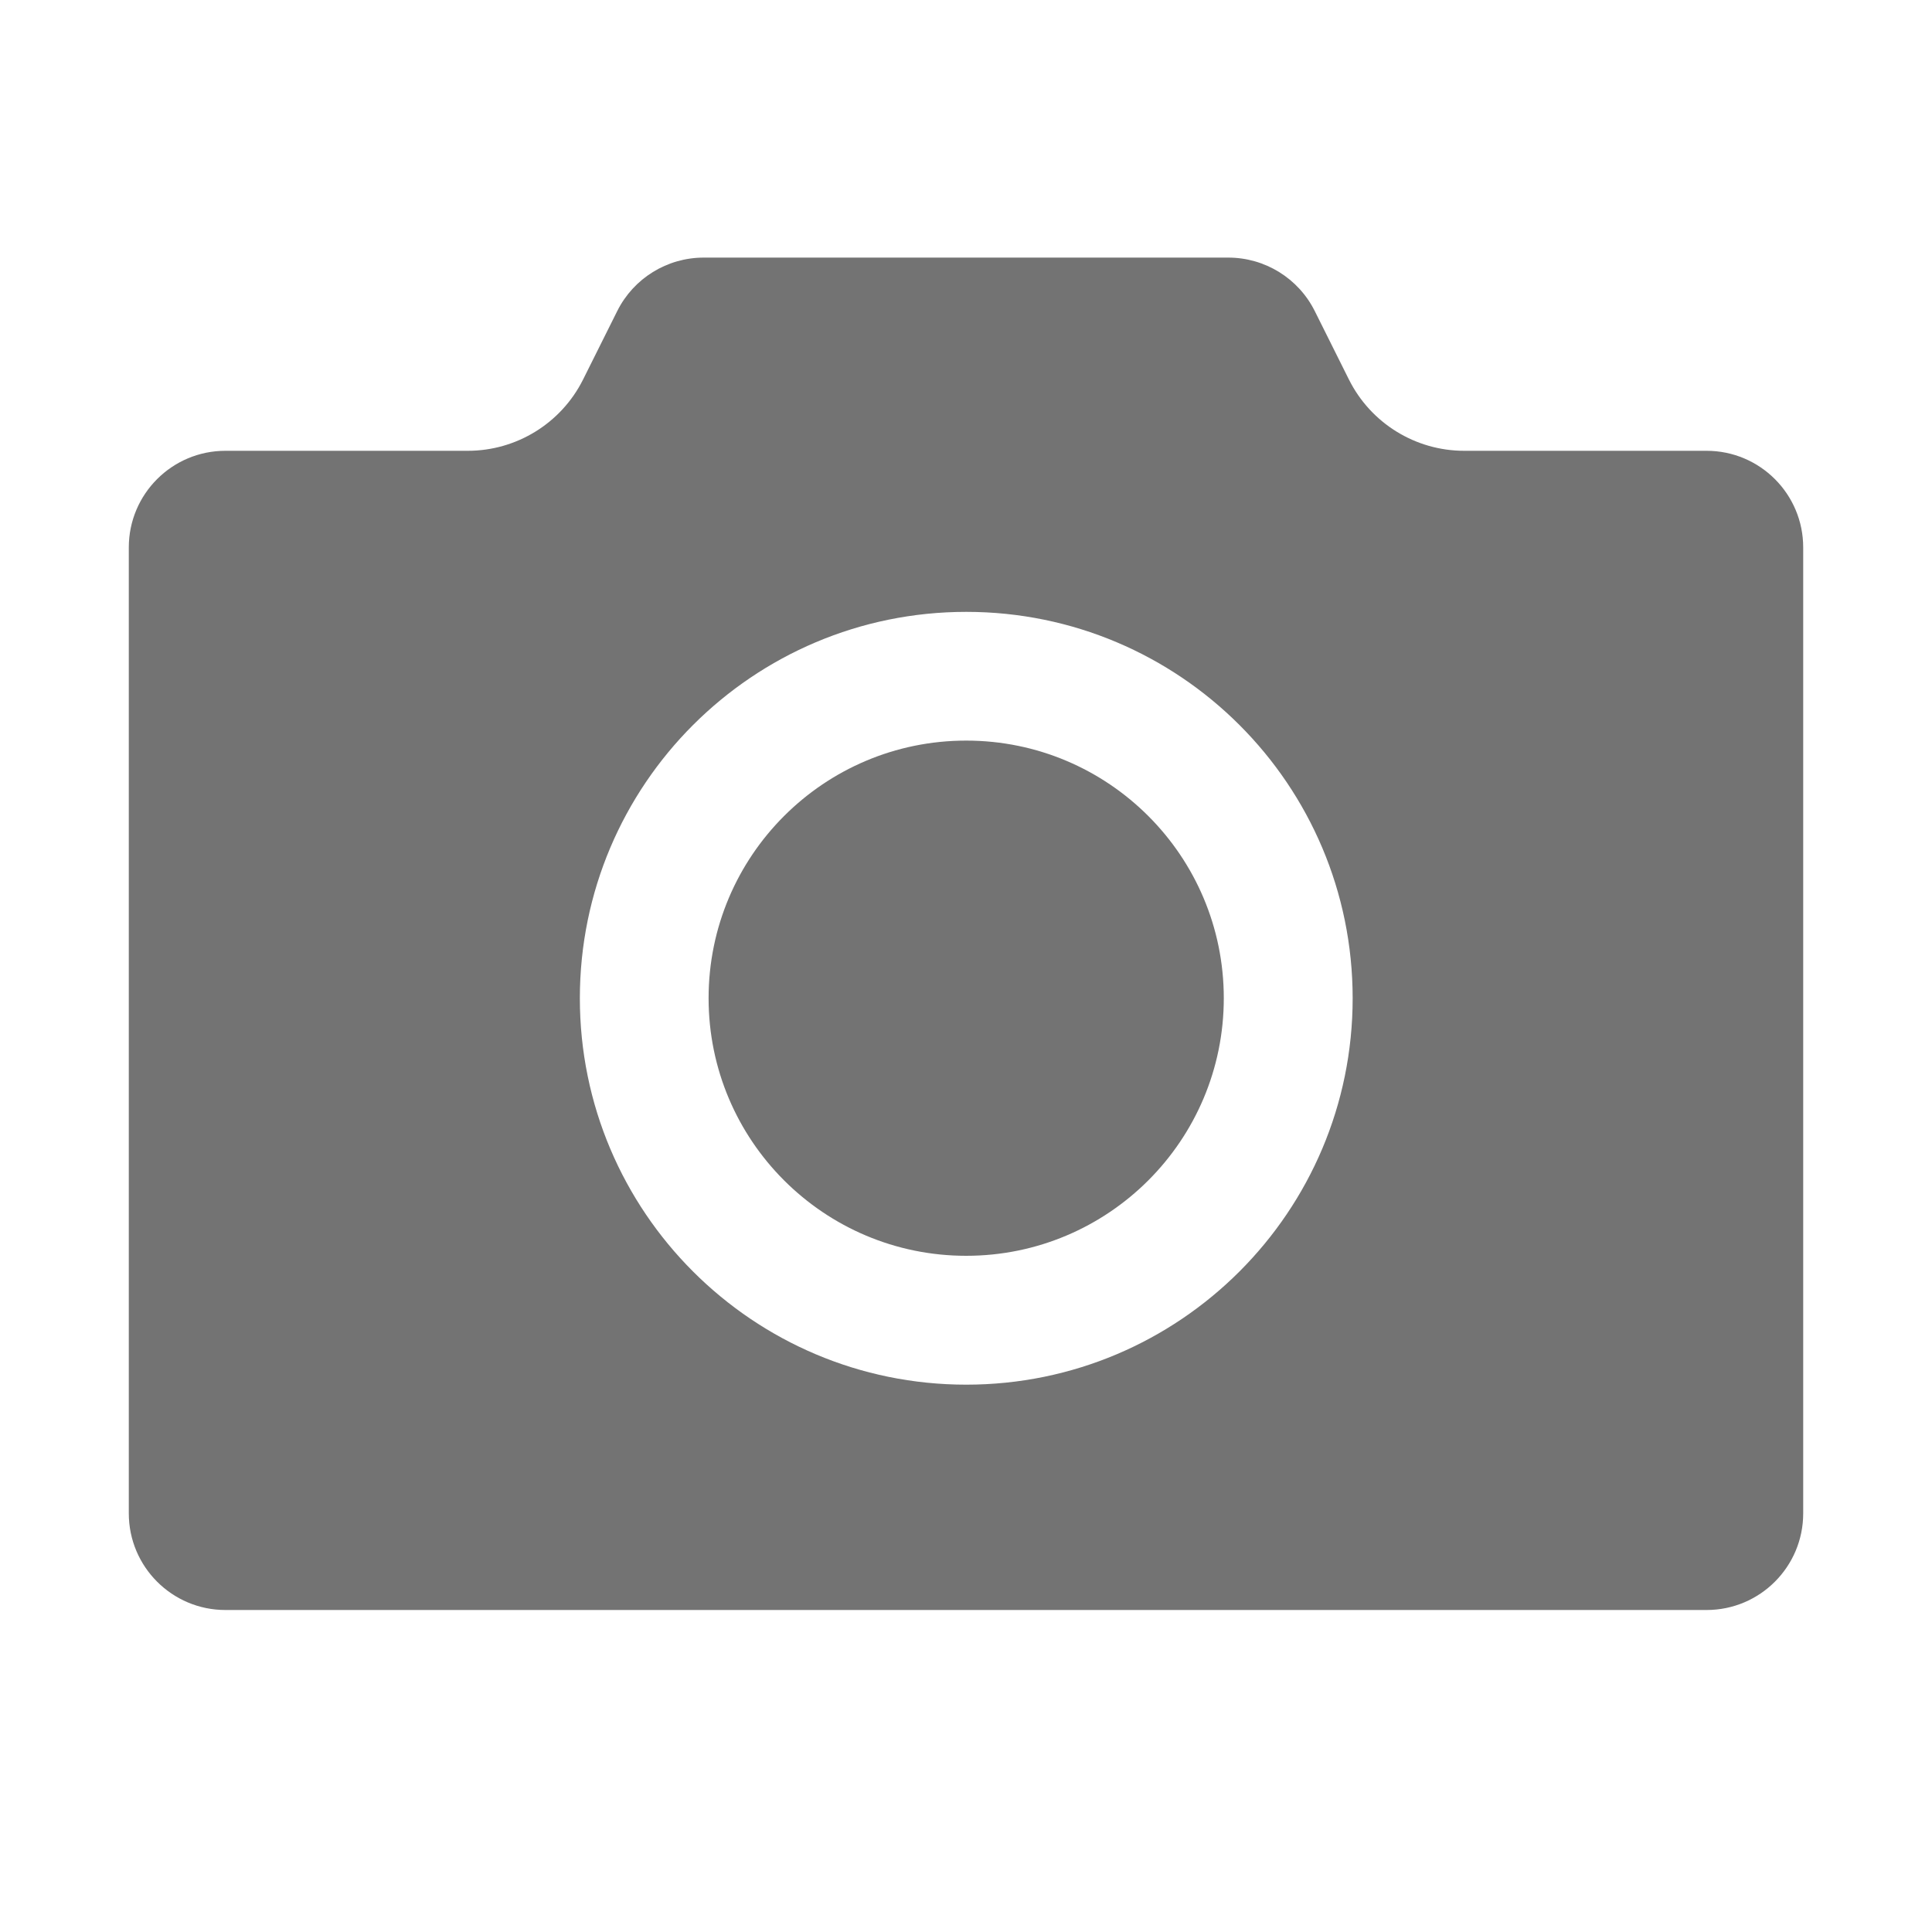
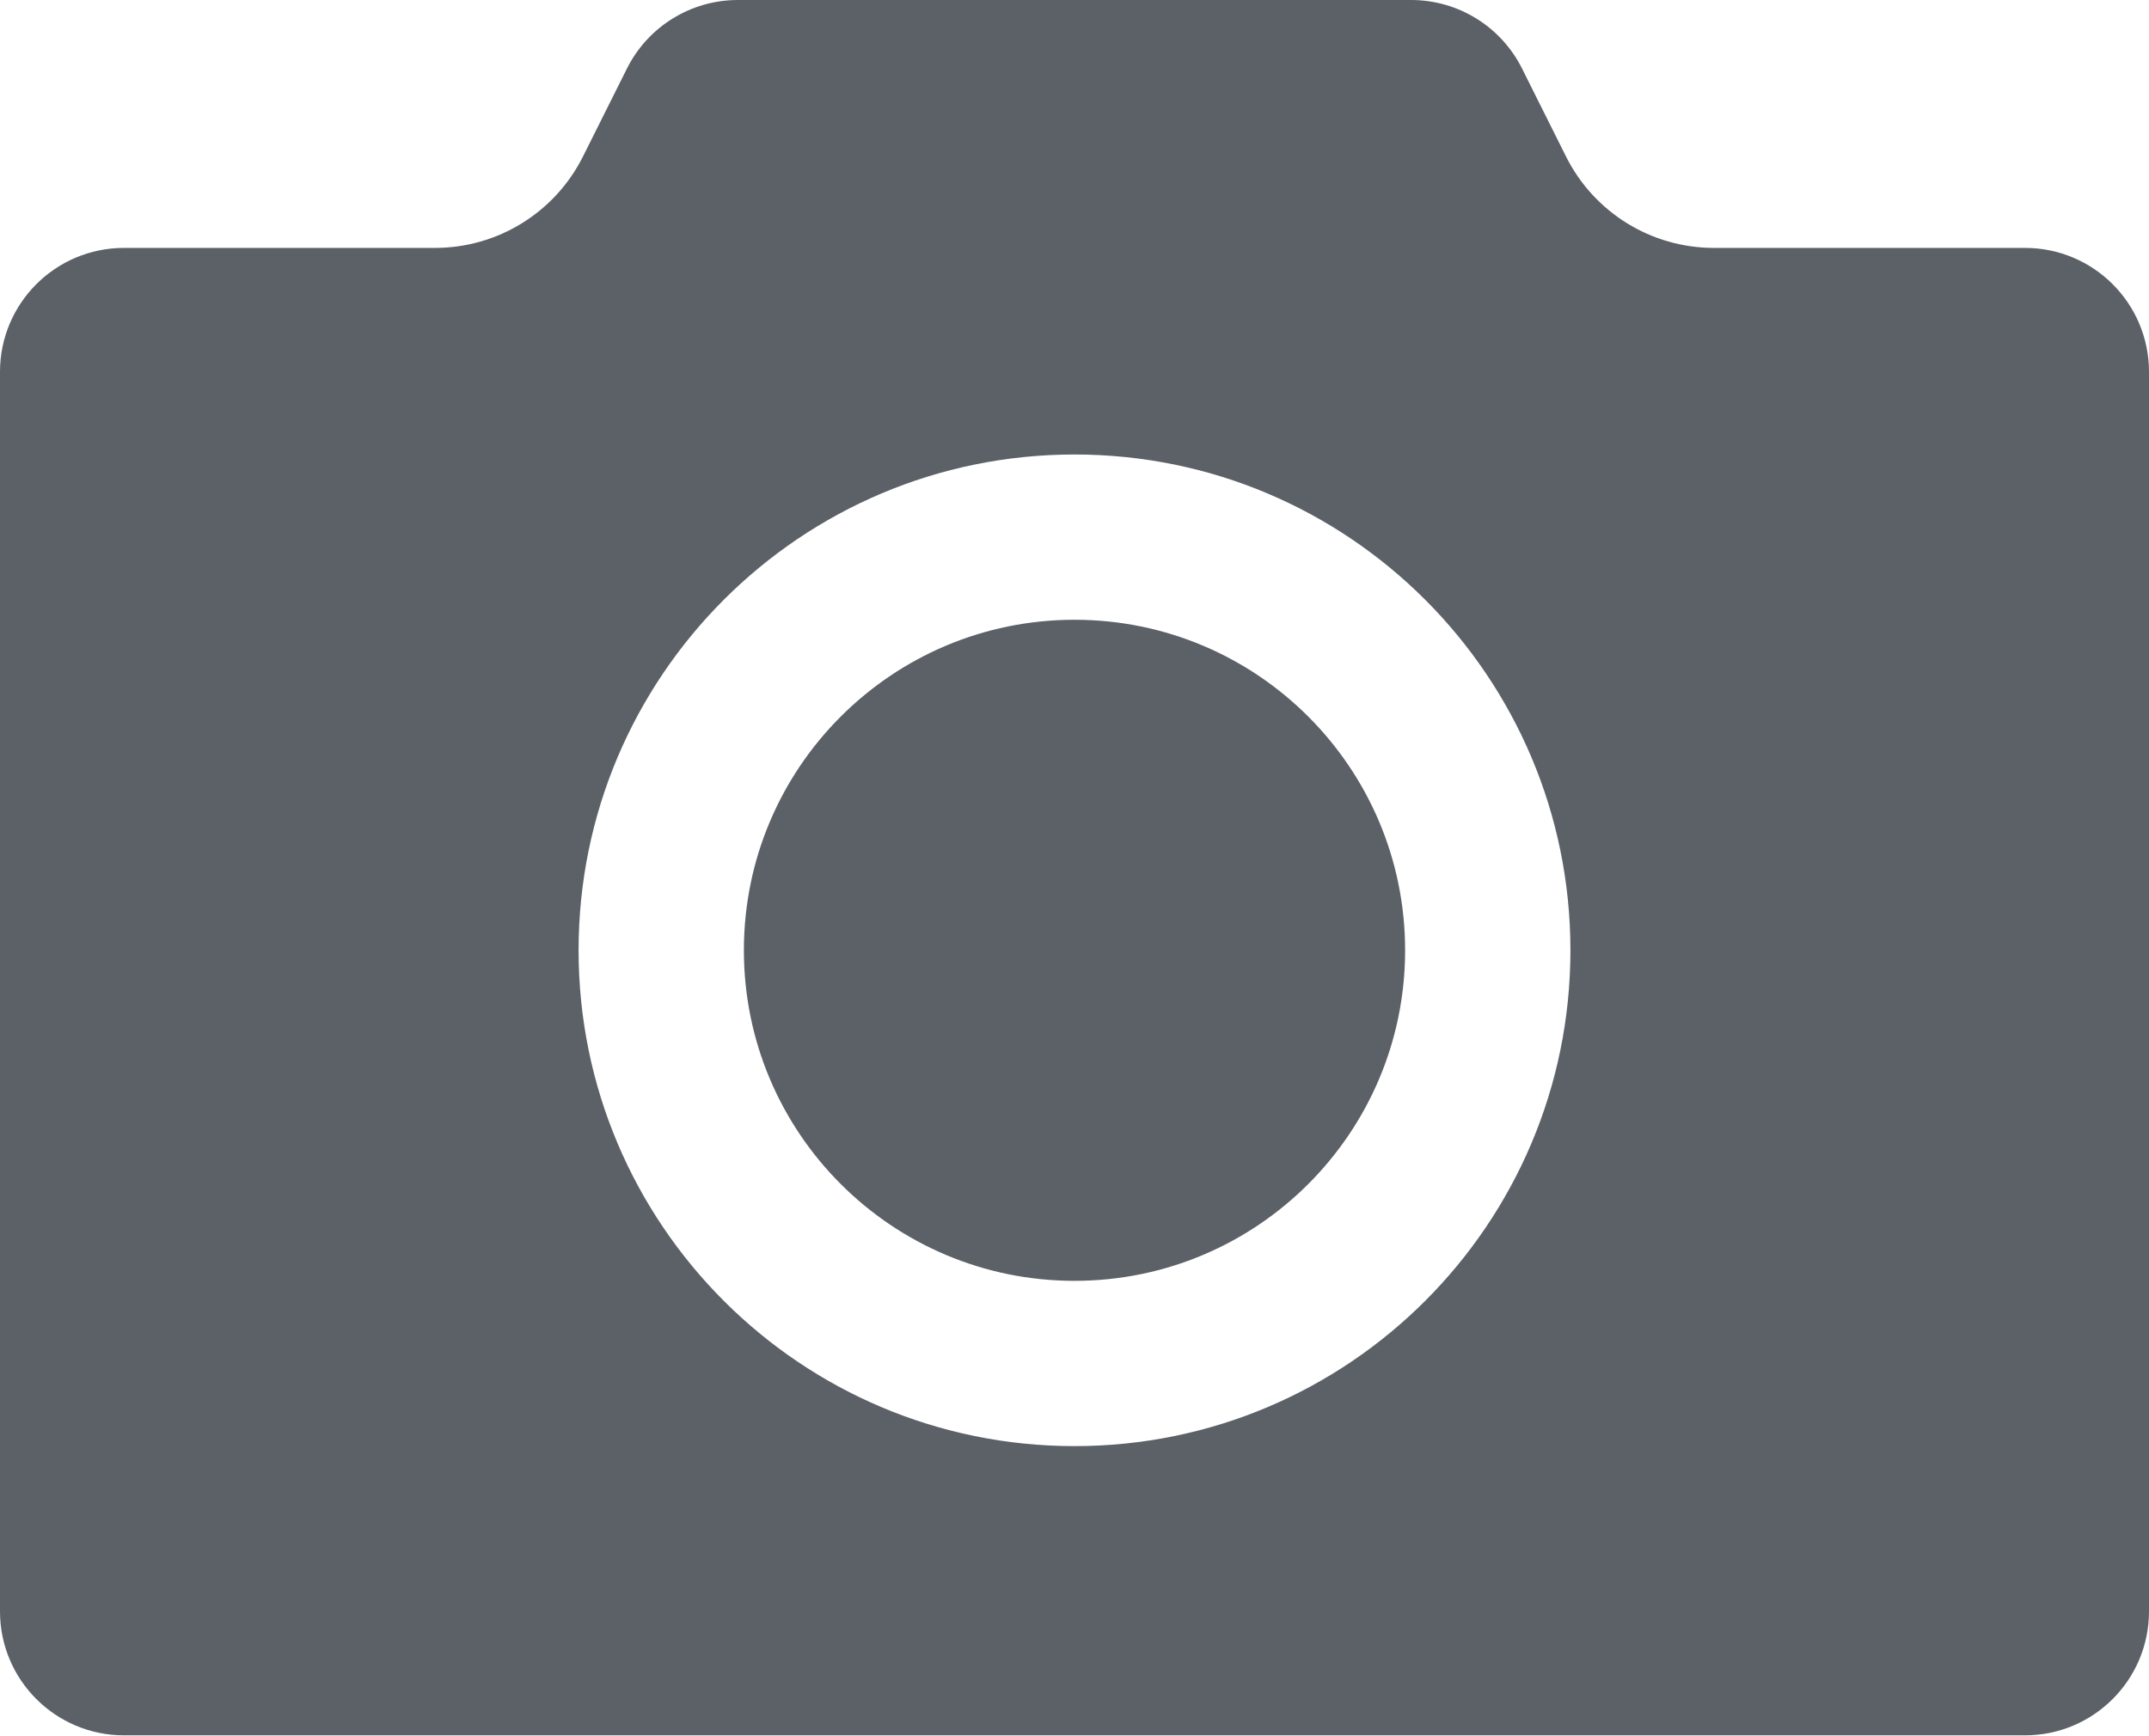
- <svg xmlns="http://www.w3.org/2000/svg" width="30" height="30" viewBox="0 0 30 30" fill="none">
-   <path d="M19.073 4C19.641 4 20.161 4.321 20.415 4.829L20.947 5.895C21.286 6.572 21.979 7 22.736 7H26.5C27.328 7 28 7.672 28 8.5V23.5C28 24.328 27.328 25 26.5 25H3.5C2.672 25 2 24.328 2 23.5V8.5C2 7.672 2.672 7 3.5 7H7.264C8.021 7 8.714 6.572 9.053 5.895L9.585 4.829C9.839 4.321 10.359 4 10.927 4H19.073ZM15.004 9.501C11.69 9.501 9.004 12.187 9.004 15.501C9.004 18.815 11.69 21.501 15.004 21.501C18.317 21.501 21.004 18.815 21.004 15.501C21.004 12.187 18.318 9.501 15.004 9.501ZM15.003 11.5C17.212 11.5 19.003 13.291 19.003 15.5C19.003 17.709 17.212 19.5 15.003 19.5C12.794 19.5 11.003 17.709 11.003 15.5C11.003 13.291 12.794 11.5 15.003 11.5Z" fill="black" fill-opacity="0.55" />
+ <svg xmlns="http://www.w3.org/2000/svg" width="52" height="42" viewBox="0 0 52 42" fill="none">
+   <path fill-rule="evenodd" clip-rule="evenodd" d="M34.146 0C35.282 0 36.321 0.642 36.829 1.658L37.894 3.789C38.572 5.144 39.957 6 41.472 6H49C50.657 6 52 7.343 52 9V39C52 40.657 50.657 42 49 42H3C1.343 42 0 40.657 0 39V9C0 7.343 1.343 6 3 6H10.527C12.042 6 13.427 5.144 14.105 3.79L15.171 1.658C15.679 0.642 16.718 0 17.854 0H34.146ZM38 23C38 29.627 32.627 35 26 35C19.373 35 14 29.627 14 23C14 16.373 19.373 11 26 11C32.627 11 38 16.373 38 23ZM26 31C30.418 31 34 27.418 34 23C34 18.582 30.418 15 26 15C21.582 15 18 18.582 18 23C18 27.418 21.582 31 26 31Z" fill="#5C6168" />
</svg>
